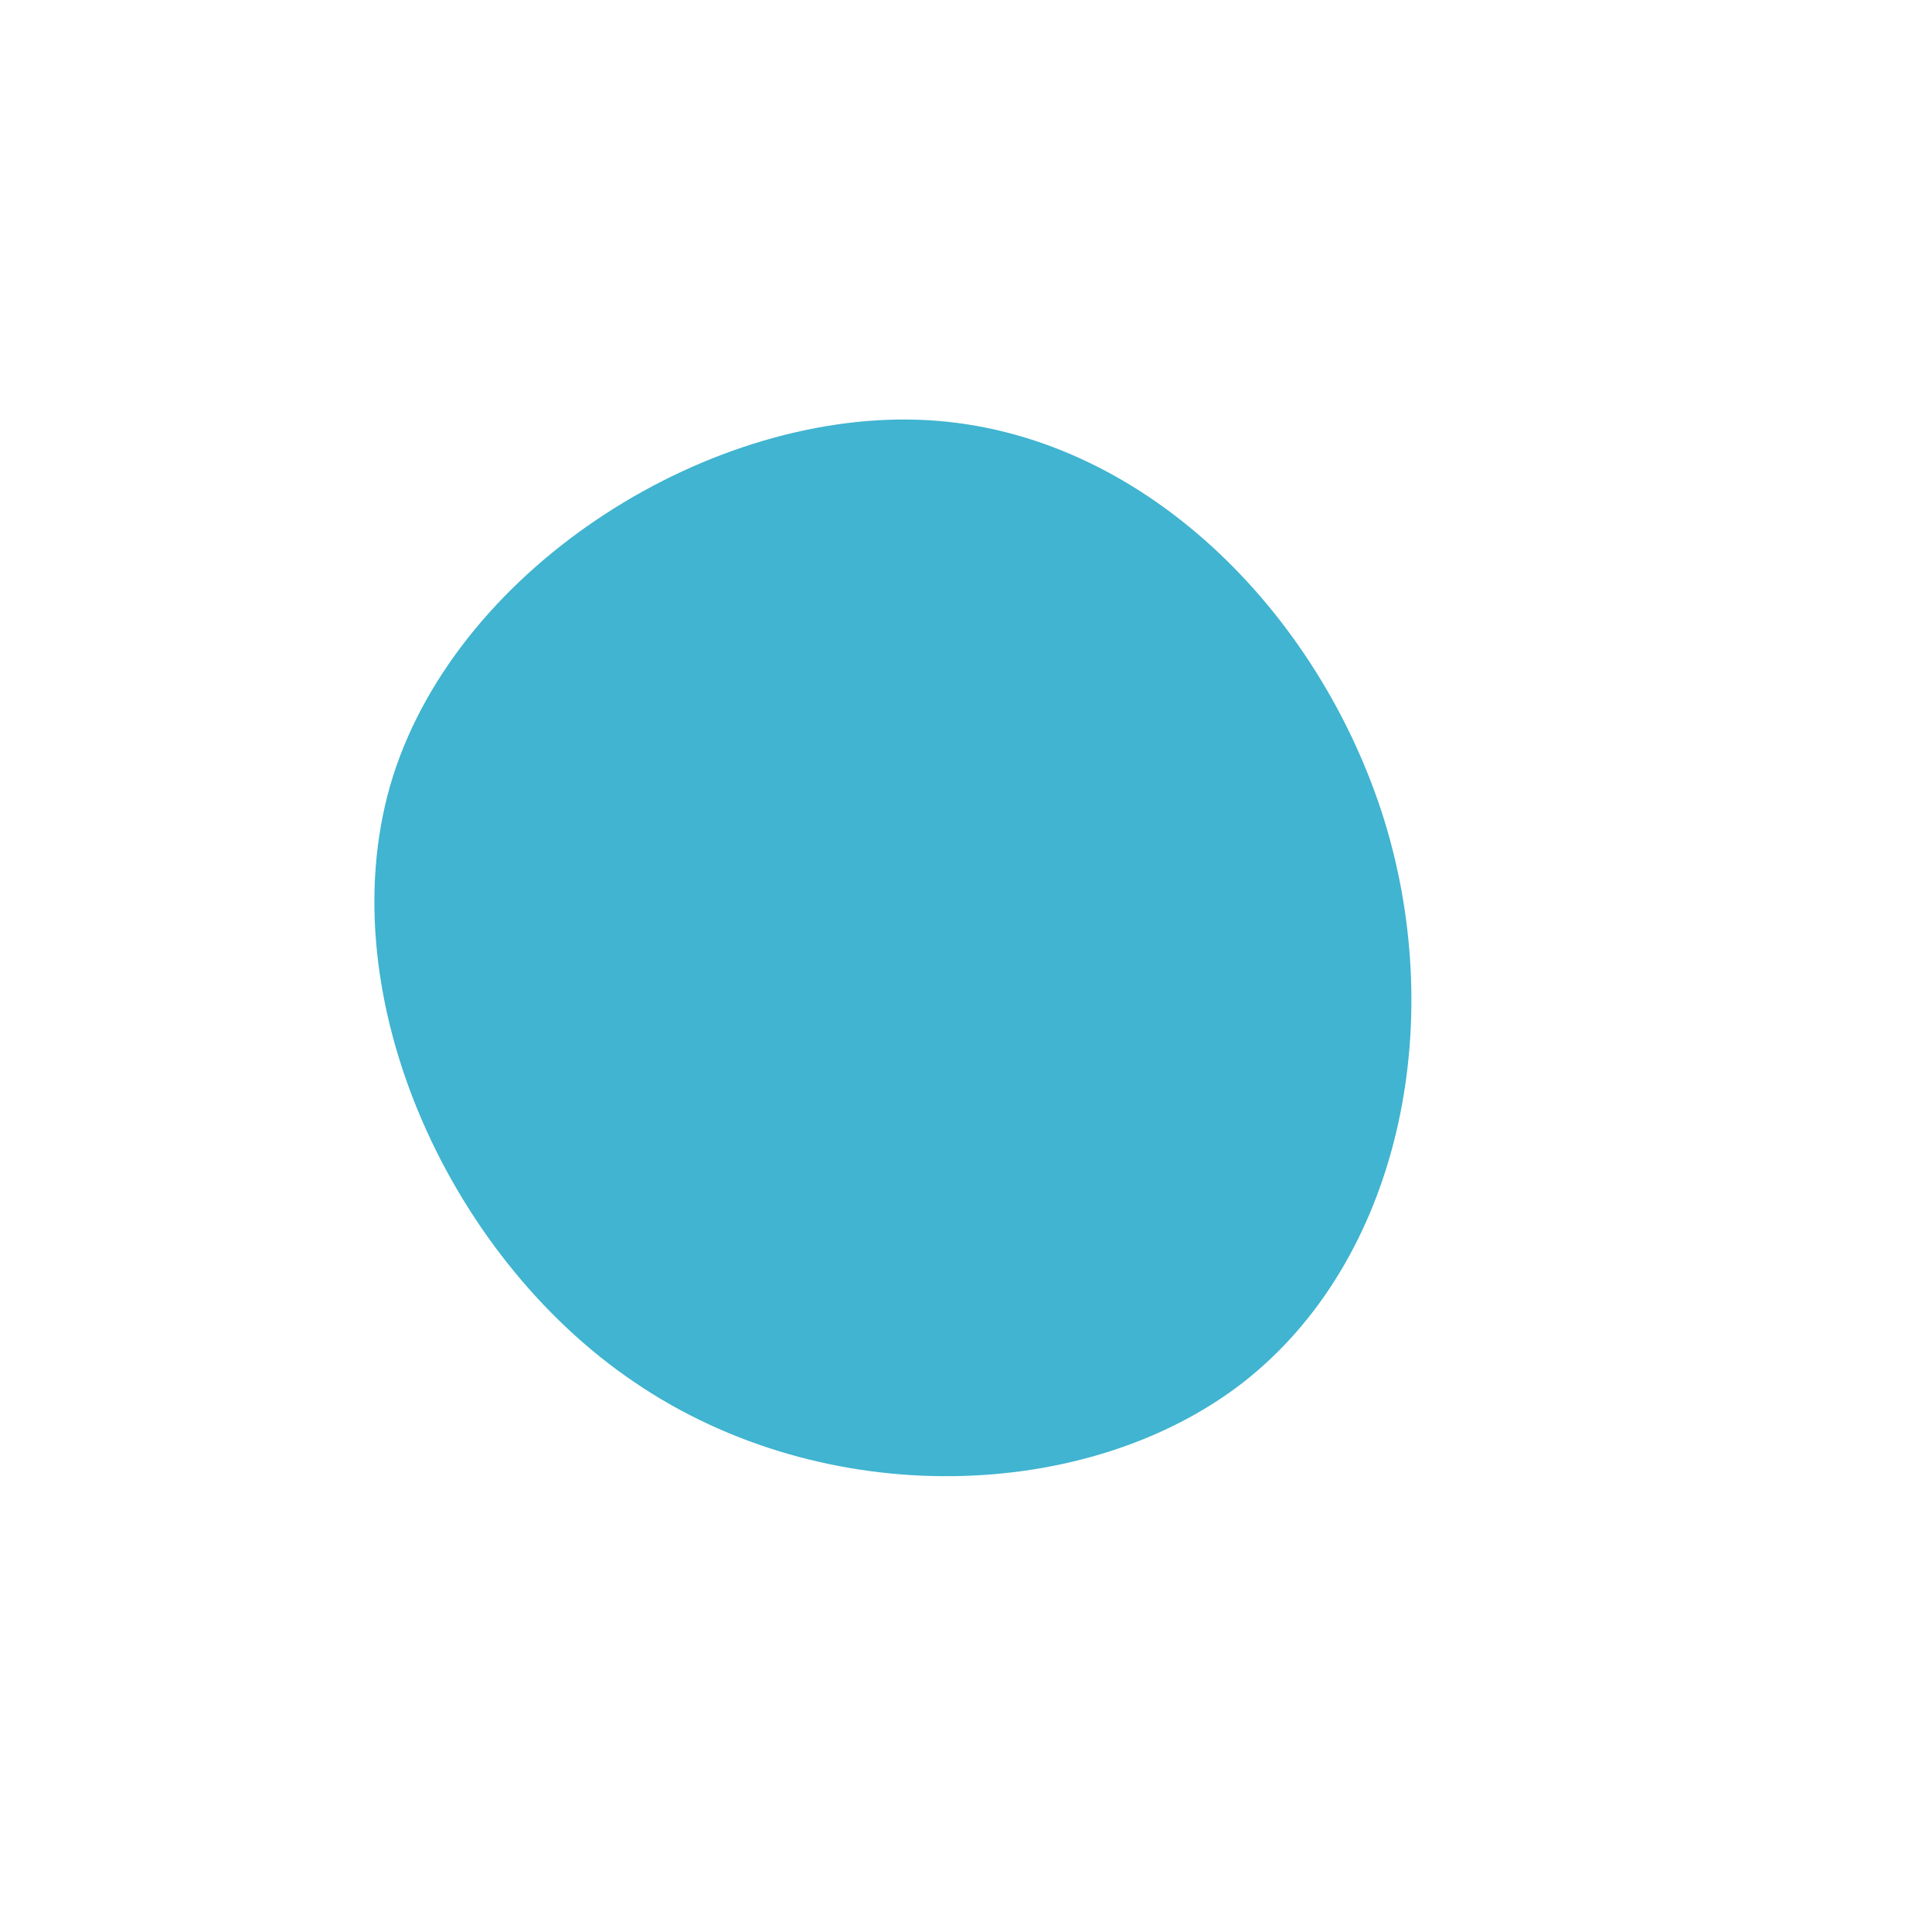
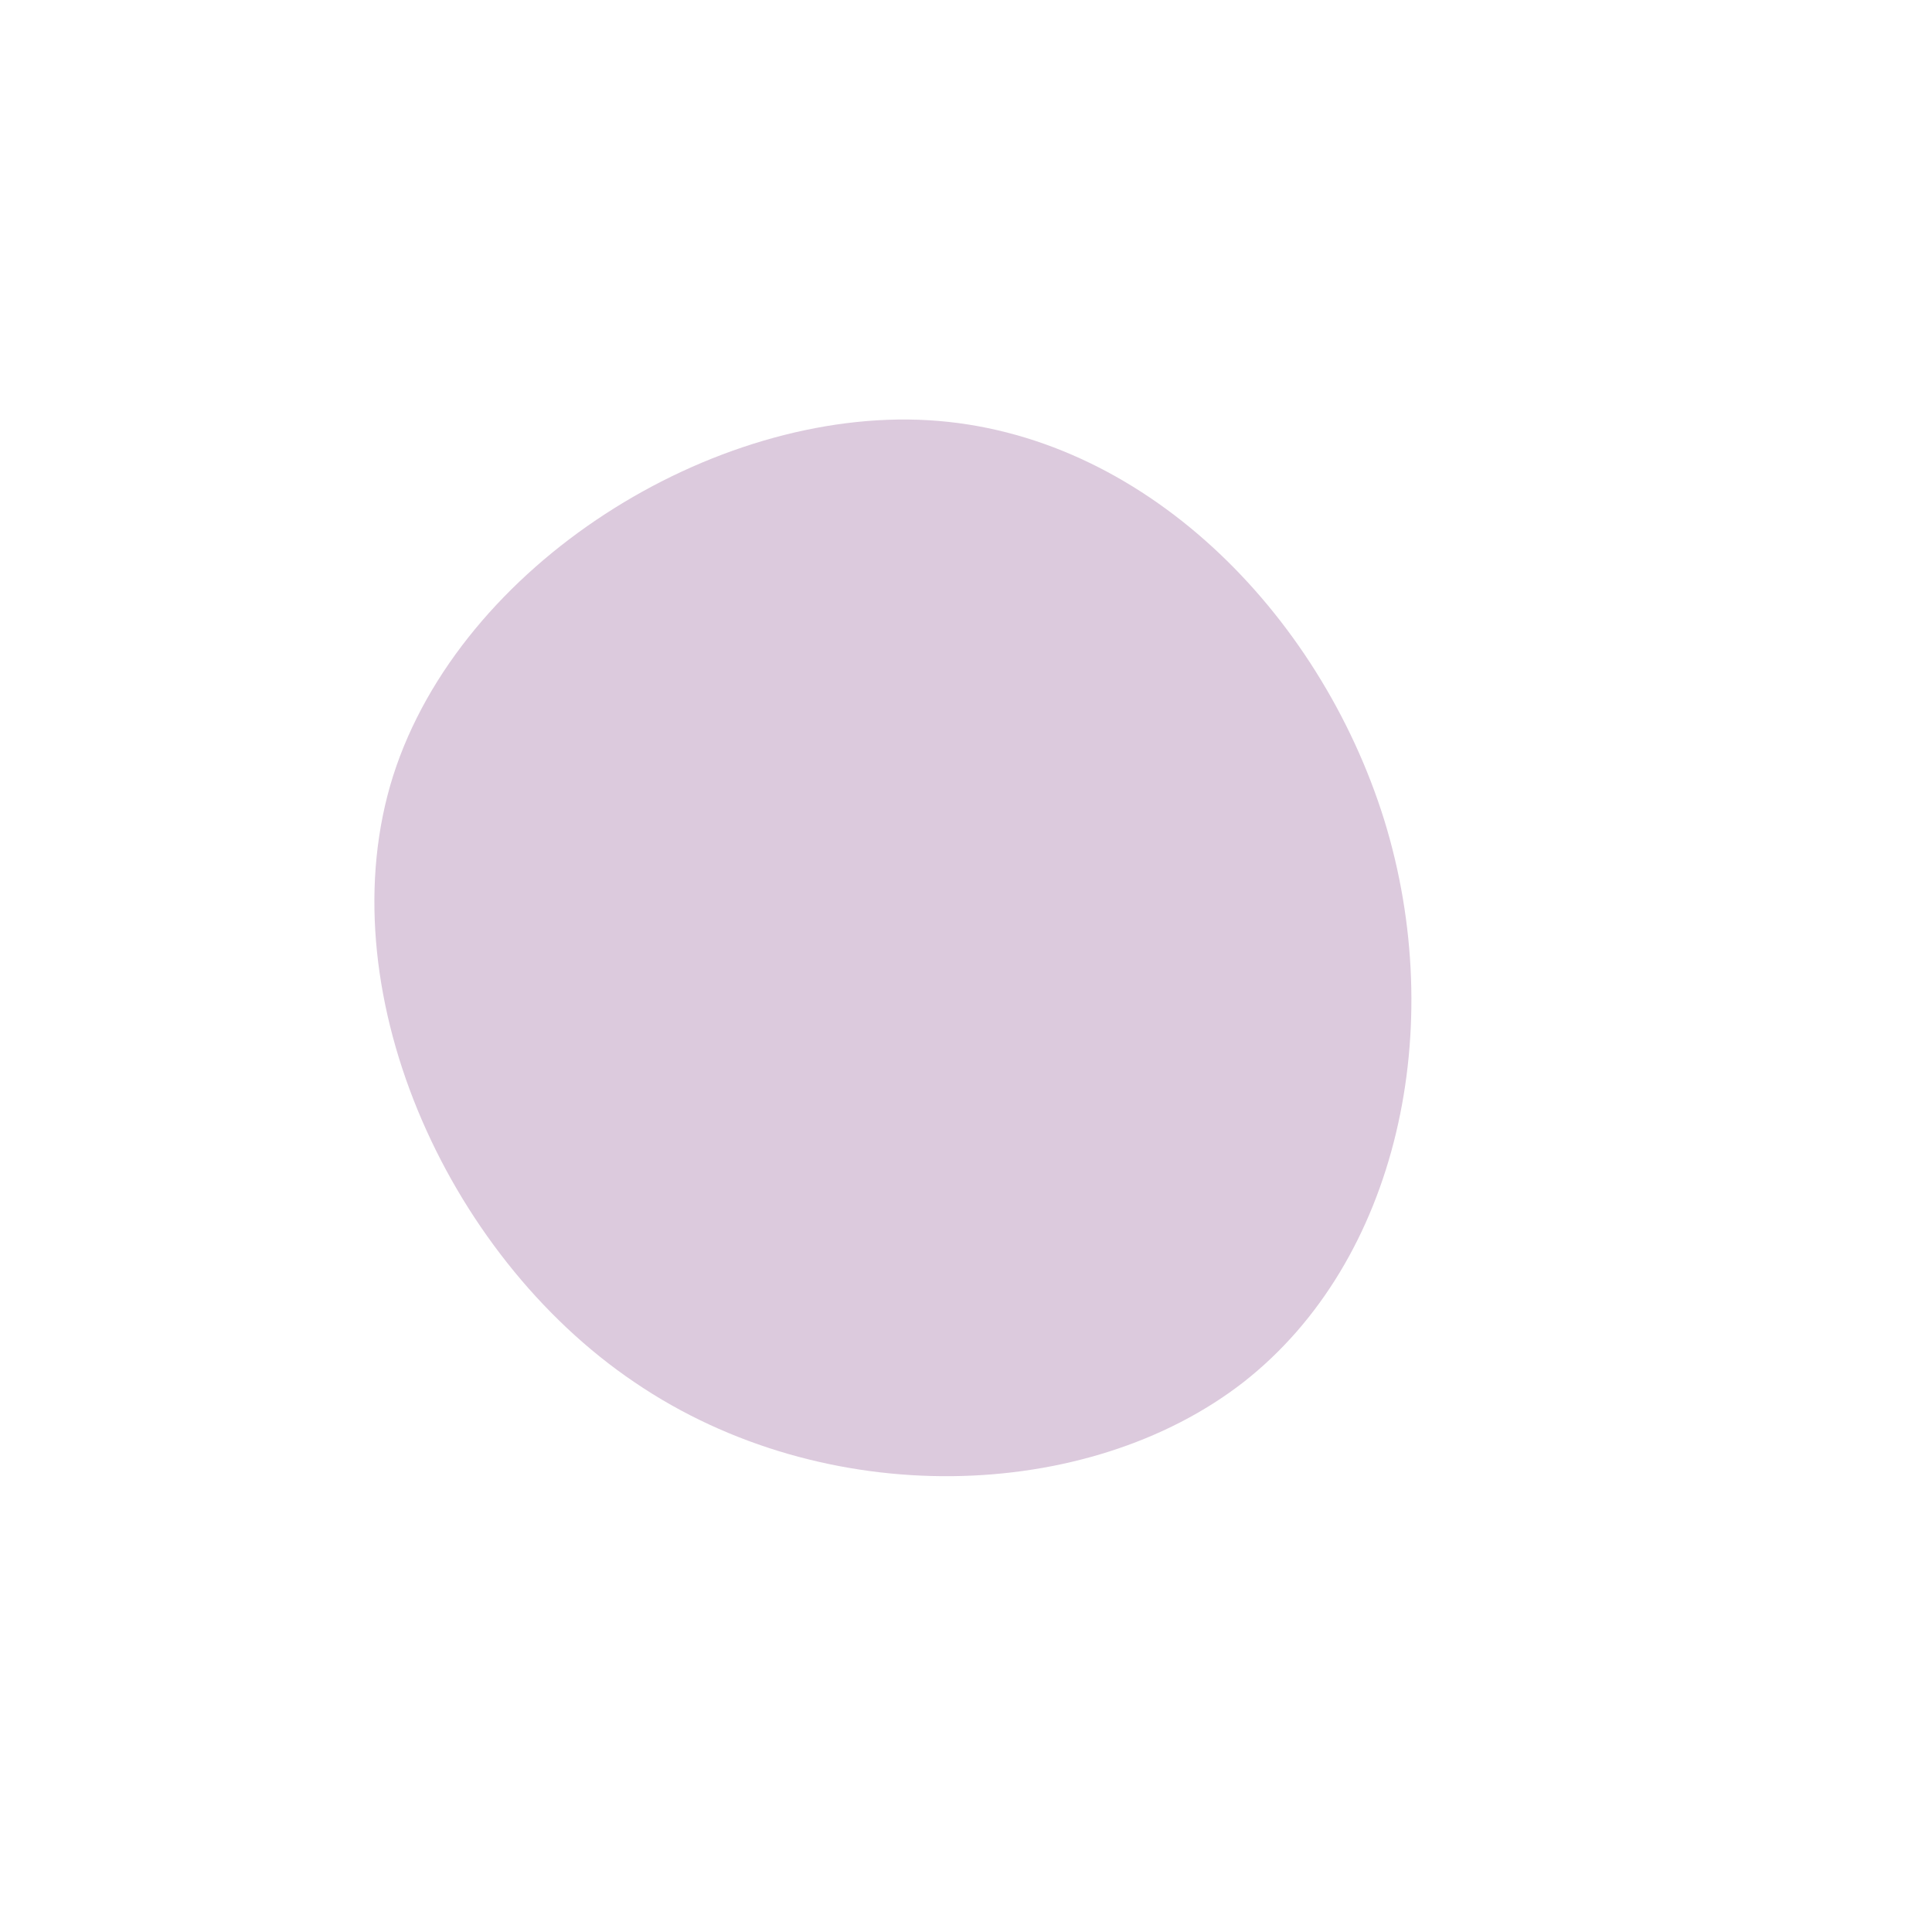
<svg xmlns="http://www.w3.org/2000/svg" viewBox="0 0 200 200">
-   <path fill="#40B4D0" d="M43.3,-15.1C49.9,6.3,44.8,30.5,28.7,43.1C12.6,55.6,-14.6,56.5,-34.3,43.1C-54,29.8,-66.2,2.1,-59.3,-19.7C-52.3,-41.6,-26.2,-57.8,-3.9,-56.5C18.3,-55.2,36.6,-36.6,43.3,-15.1Z" transform="translate(100 100)" />
+   <path fill="#DCCADD" d="M43.3,-15.1C49.9,6.3,44.8,30.5,28.7,43.1C12.6,55.6,-14.6,56.5,-34.3,43.1C-54,29.8,-66.2,2.1,-59.3,-19.7C-52.3,-41.6,-26.2,-57.8,-3.9,-56.5C18.3,-55.2,36.6,-36.6,43.3,-15.1Z" transform="translate(100 100)" />
</svg>
